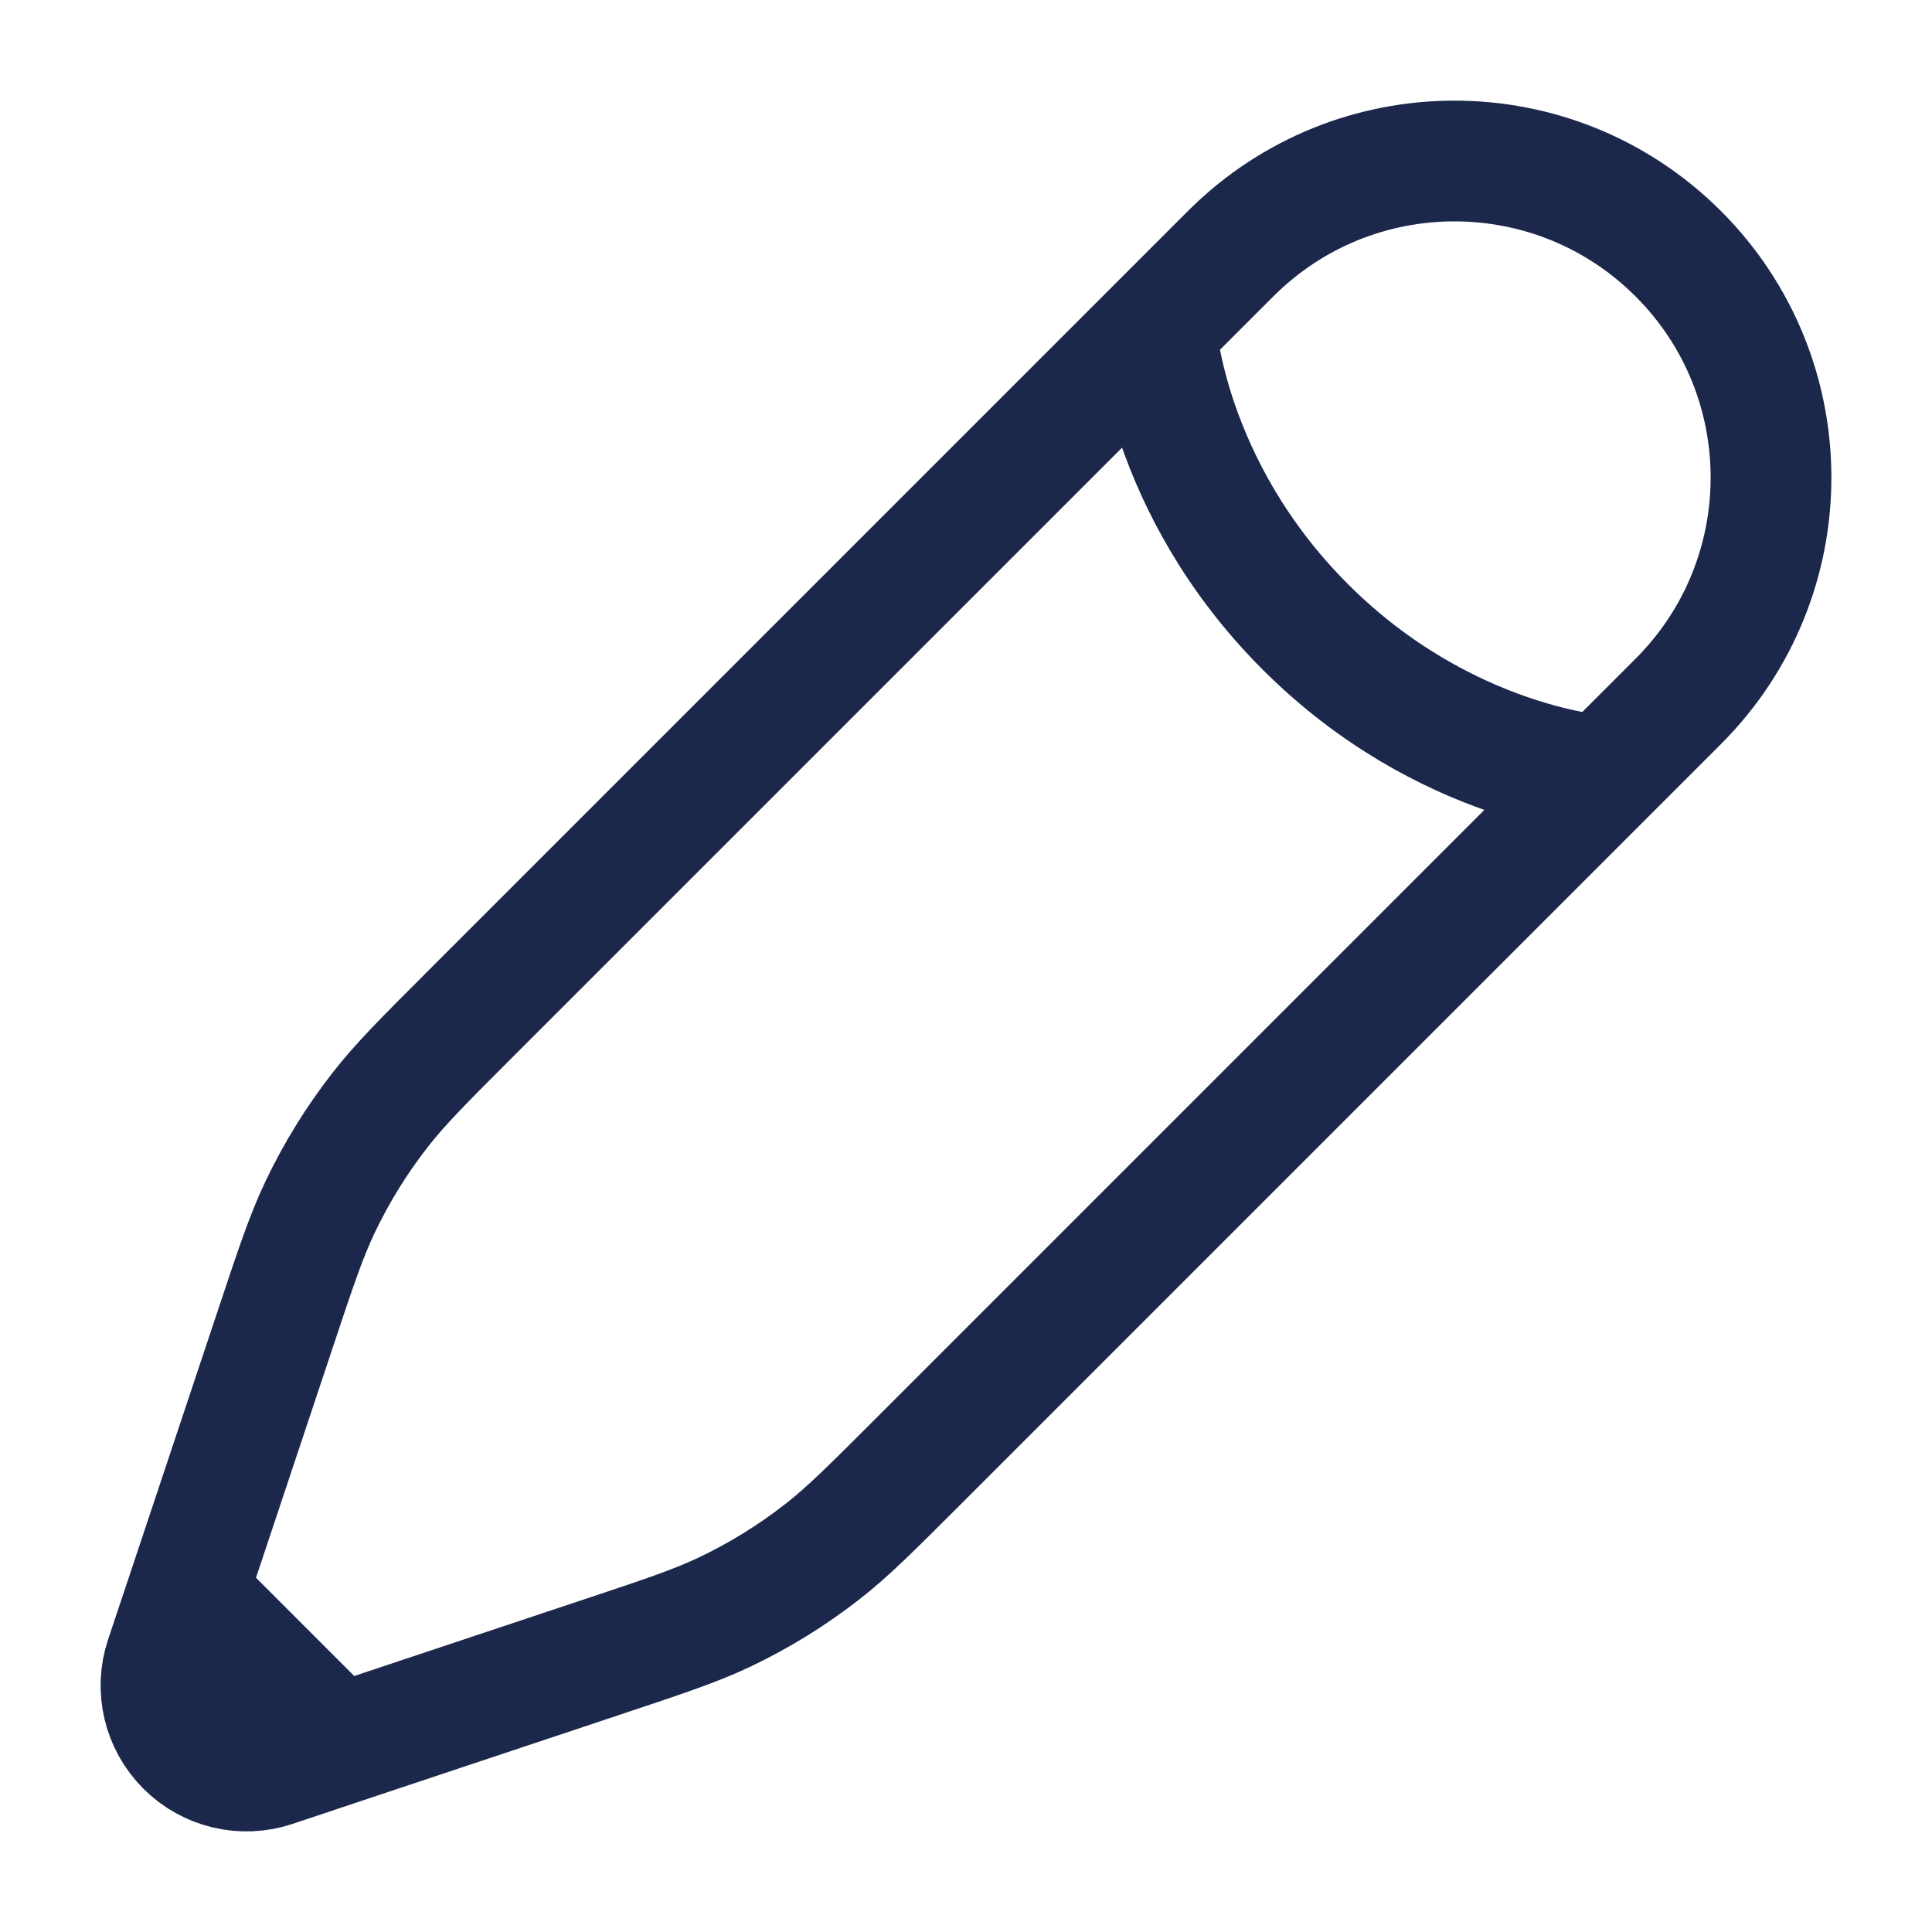
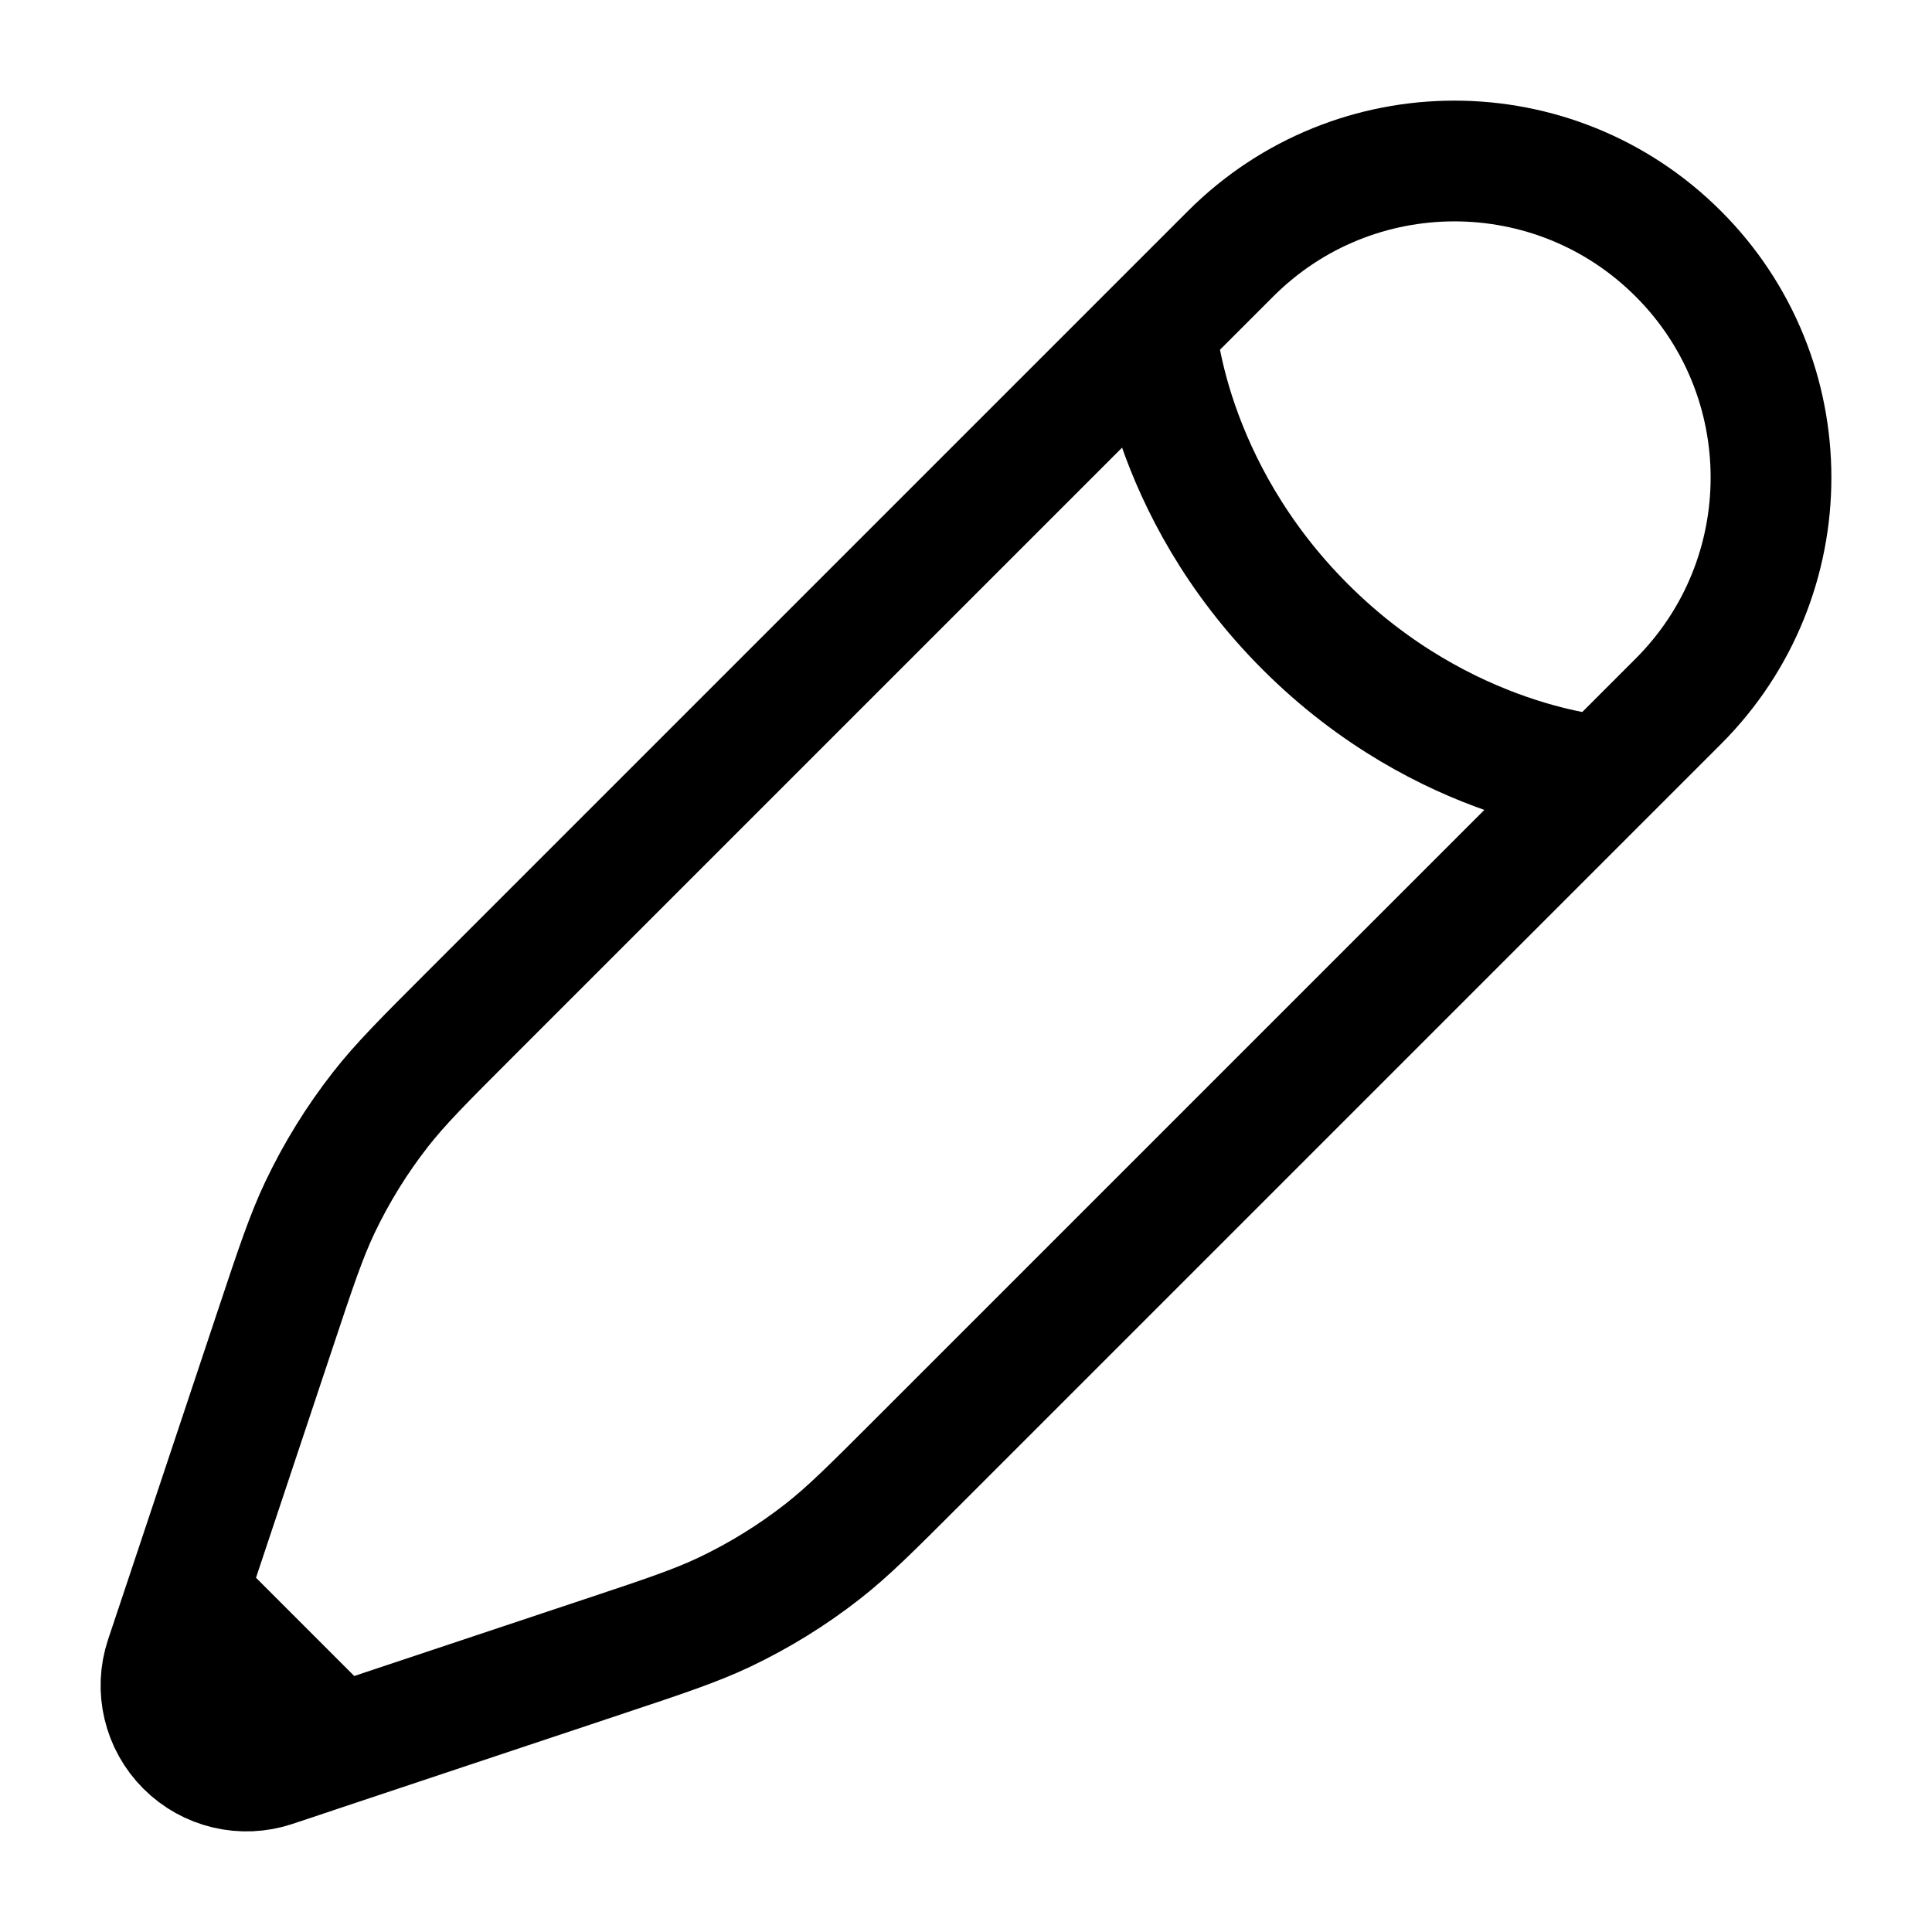
<svg xmlns="http://www.w3.org/2000/svg" width="800px" height="800px" viewBox="0 0 24 24" fill="none">
-   <path d="M14.36 4.079L15.287 3.152C16.823 1.616 19.312 1.616 20.848 3.152C22.384 4.687 22.384 7.177 20.848 8.713L19.921 9.64M14.36 4.079C14.36 4.079 14.476 6.048 16.214 7.786C17.952 9.524 19.921 9.64 19.921 9.64M14.36 4.079L5.839 12.6C5.262 13.177 4.973 13.466 4.725 13.784C4.432 14.159 4.181 14.565 3.976 14.995C3.803 15.359 3.674 15.746 3.416 16.521L2.322 19.802M19.921 9.64L11.4 18.161C10.823 18.738 10.534 19.027 10.216 19.275C9.841 19.568 9.435 19.819 9.005 20.024C8.641 20.197 8.254 20.326 7.479 20.584L4.198 21.678M4.198 21.678L3.396 21.946C3.015 22.073 2.595 21.973 2.311 21.689C2.027 21.405 1.927 20.985 2.054 20.604L2.322 19.802M4.198 21.678L2.322 19.802" stroke="#1C274C" stroke-width="1.5" />
+   <path d="M14.36 4.079L15.287 3.152C16.823 1.616 19.312 1.616 20.848 3.152C22.384 4.687 22.384 7.177 20.848 8.713L19.921 9.64M14.36 4.079C14.36 4.079 14.476 6.048 16.214 7.786C17.952 9.524 19.921 9.64 19.921 9.64M14.36 4.079L5.839 12.6C5.262 13.177 4.973 13.466 4.725 13.784C4.432 14.159 4.181 14.565 3.976 14.995C3.803 15.359 3.674 15.746 3.416 16.521L2.322 19.802M19.921 9.64L11.4 18.161C10.823 18.738 10.534 19.027 10.216 19.275C9.841 19.568 9.435 19.819 9.005 20.024C8.641 20.197 8.254 20.326 7.479 20.584L4.198 21.678M4.198 21.678L3.396 21.946C3.015 22.073 2.595 21.973 2.311 21.689C2.027 21.405 1.927 20.985 2.054 20.604L2.322 19.802M4.198 21.678L2.322 19.802" stroke="#000" stroke-width="1.5" />
</svg>
